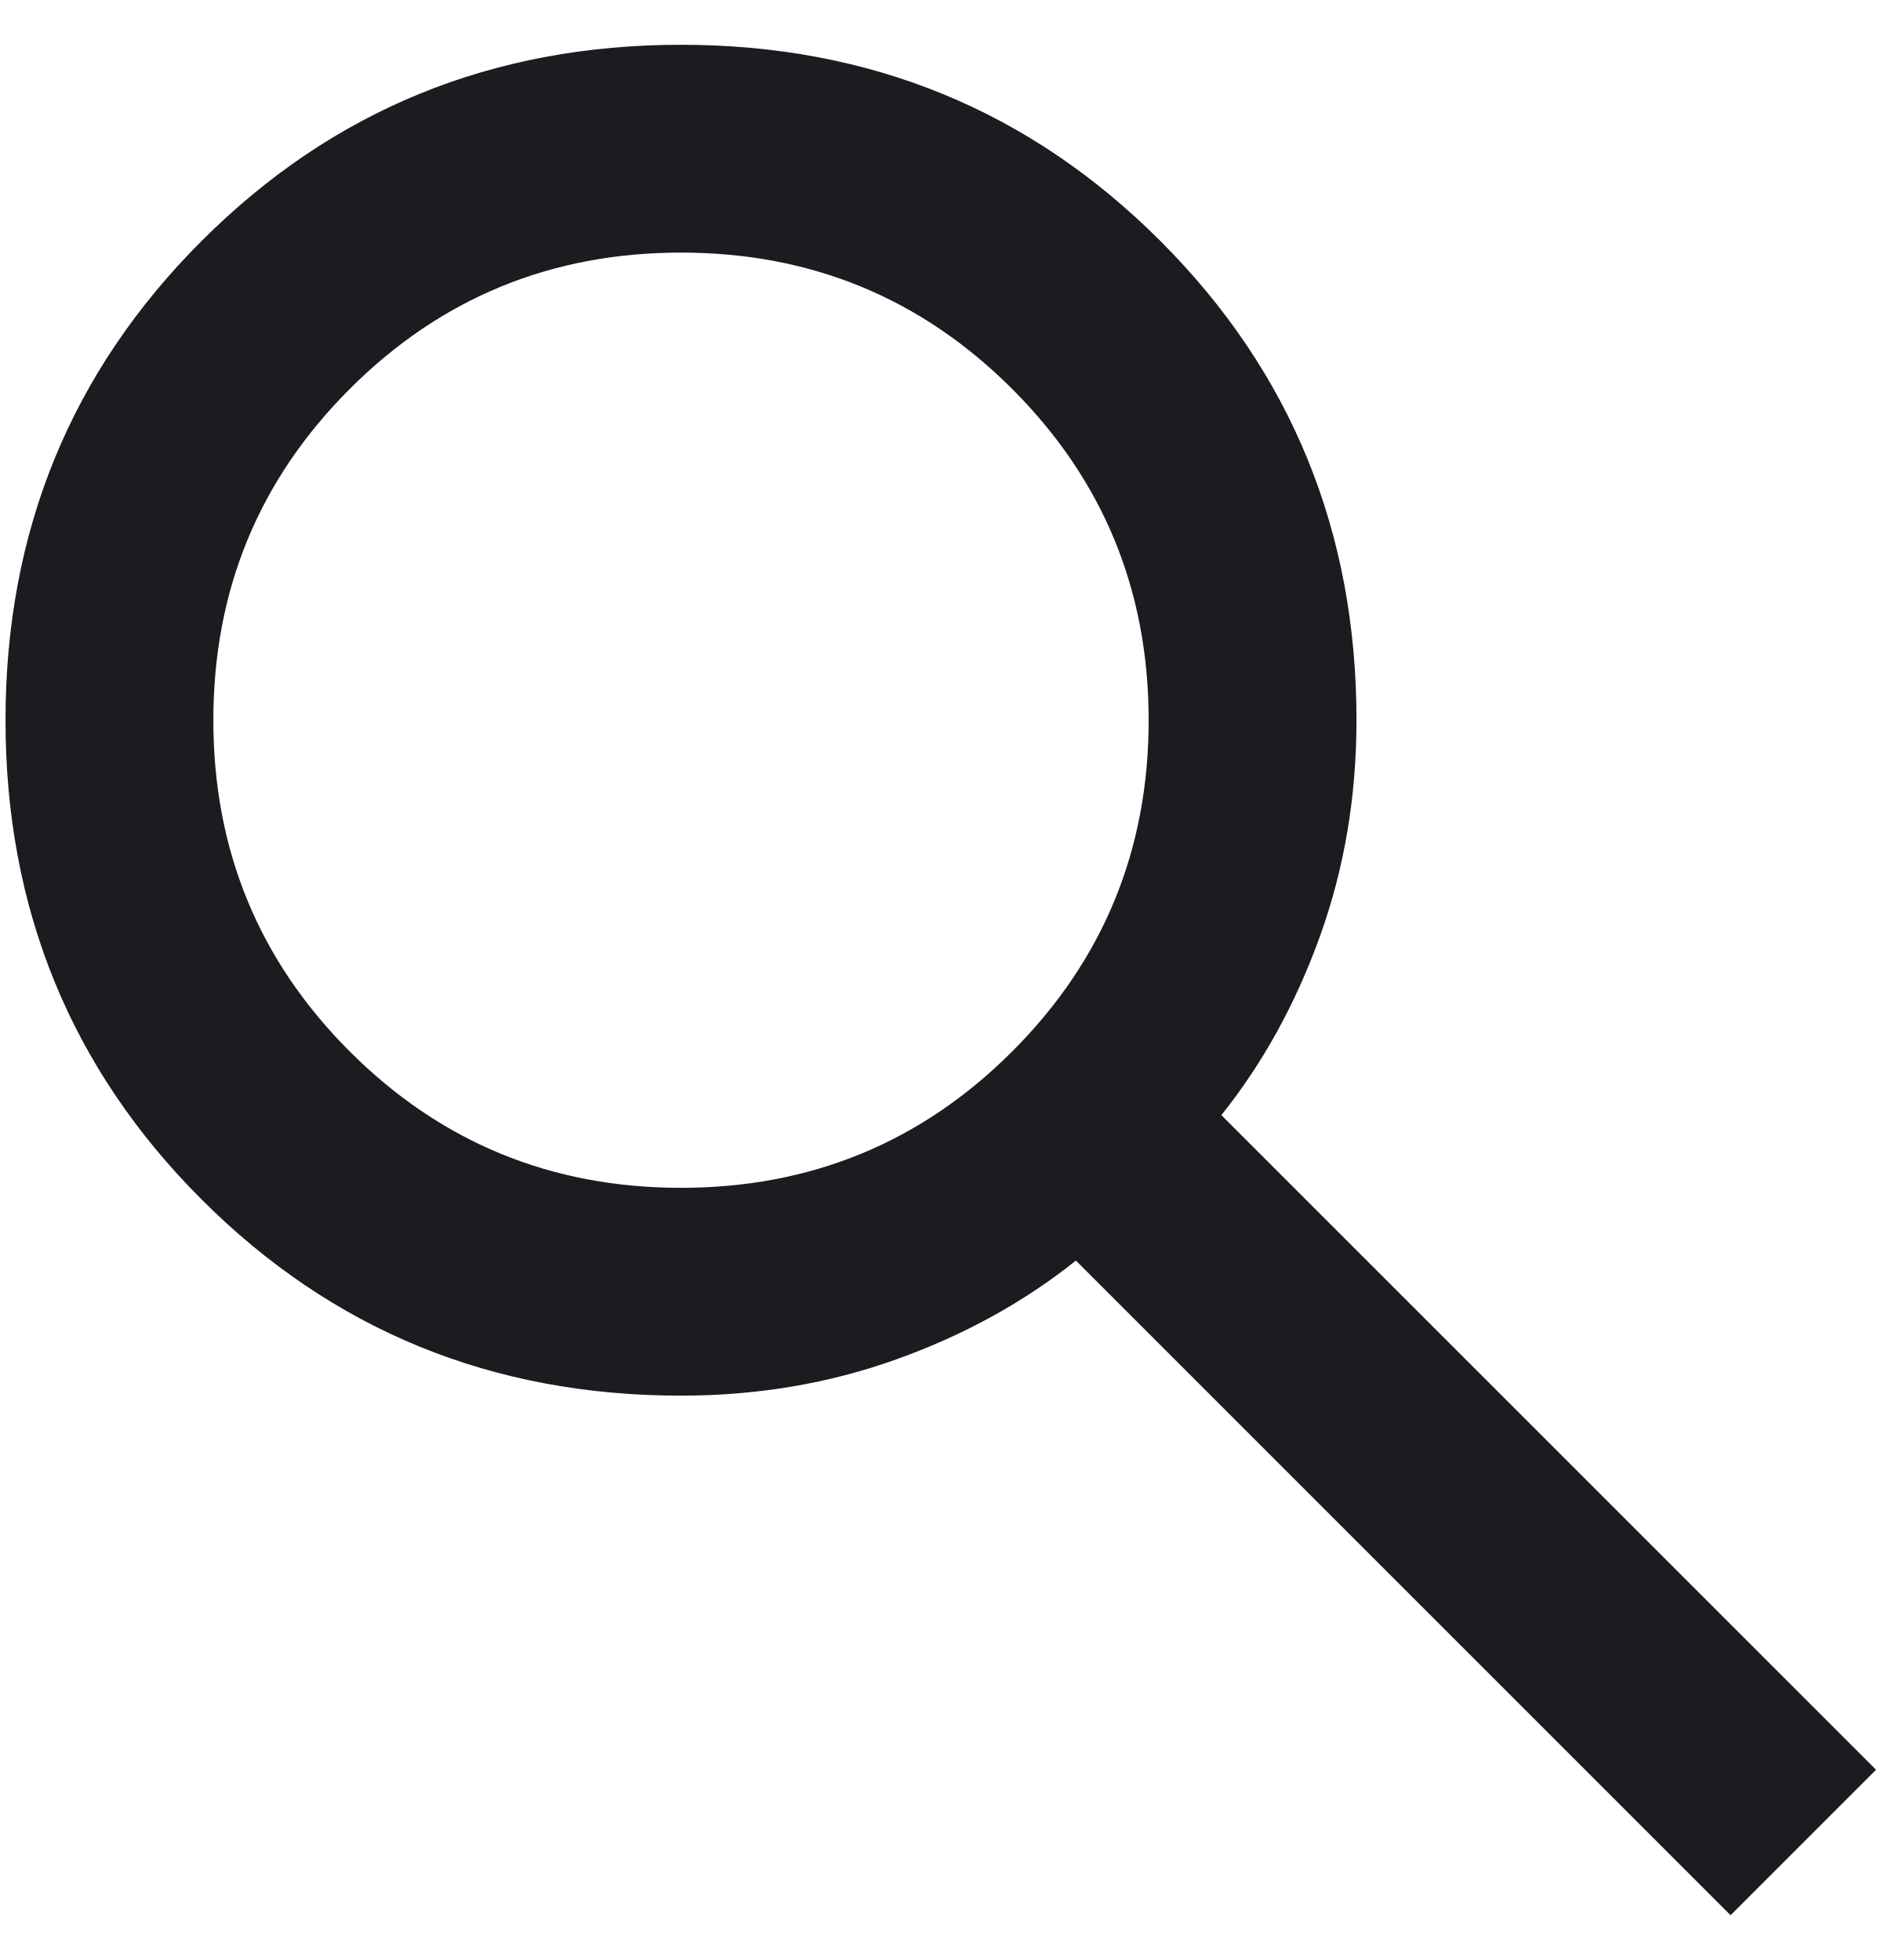
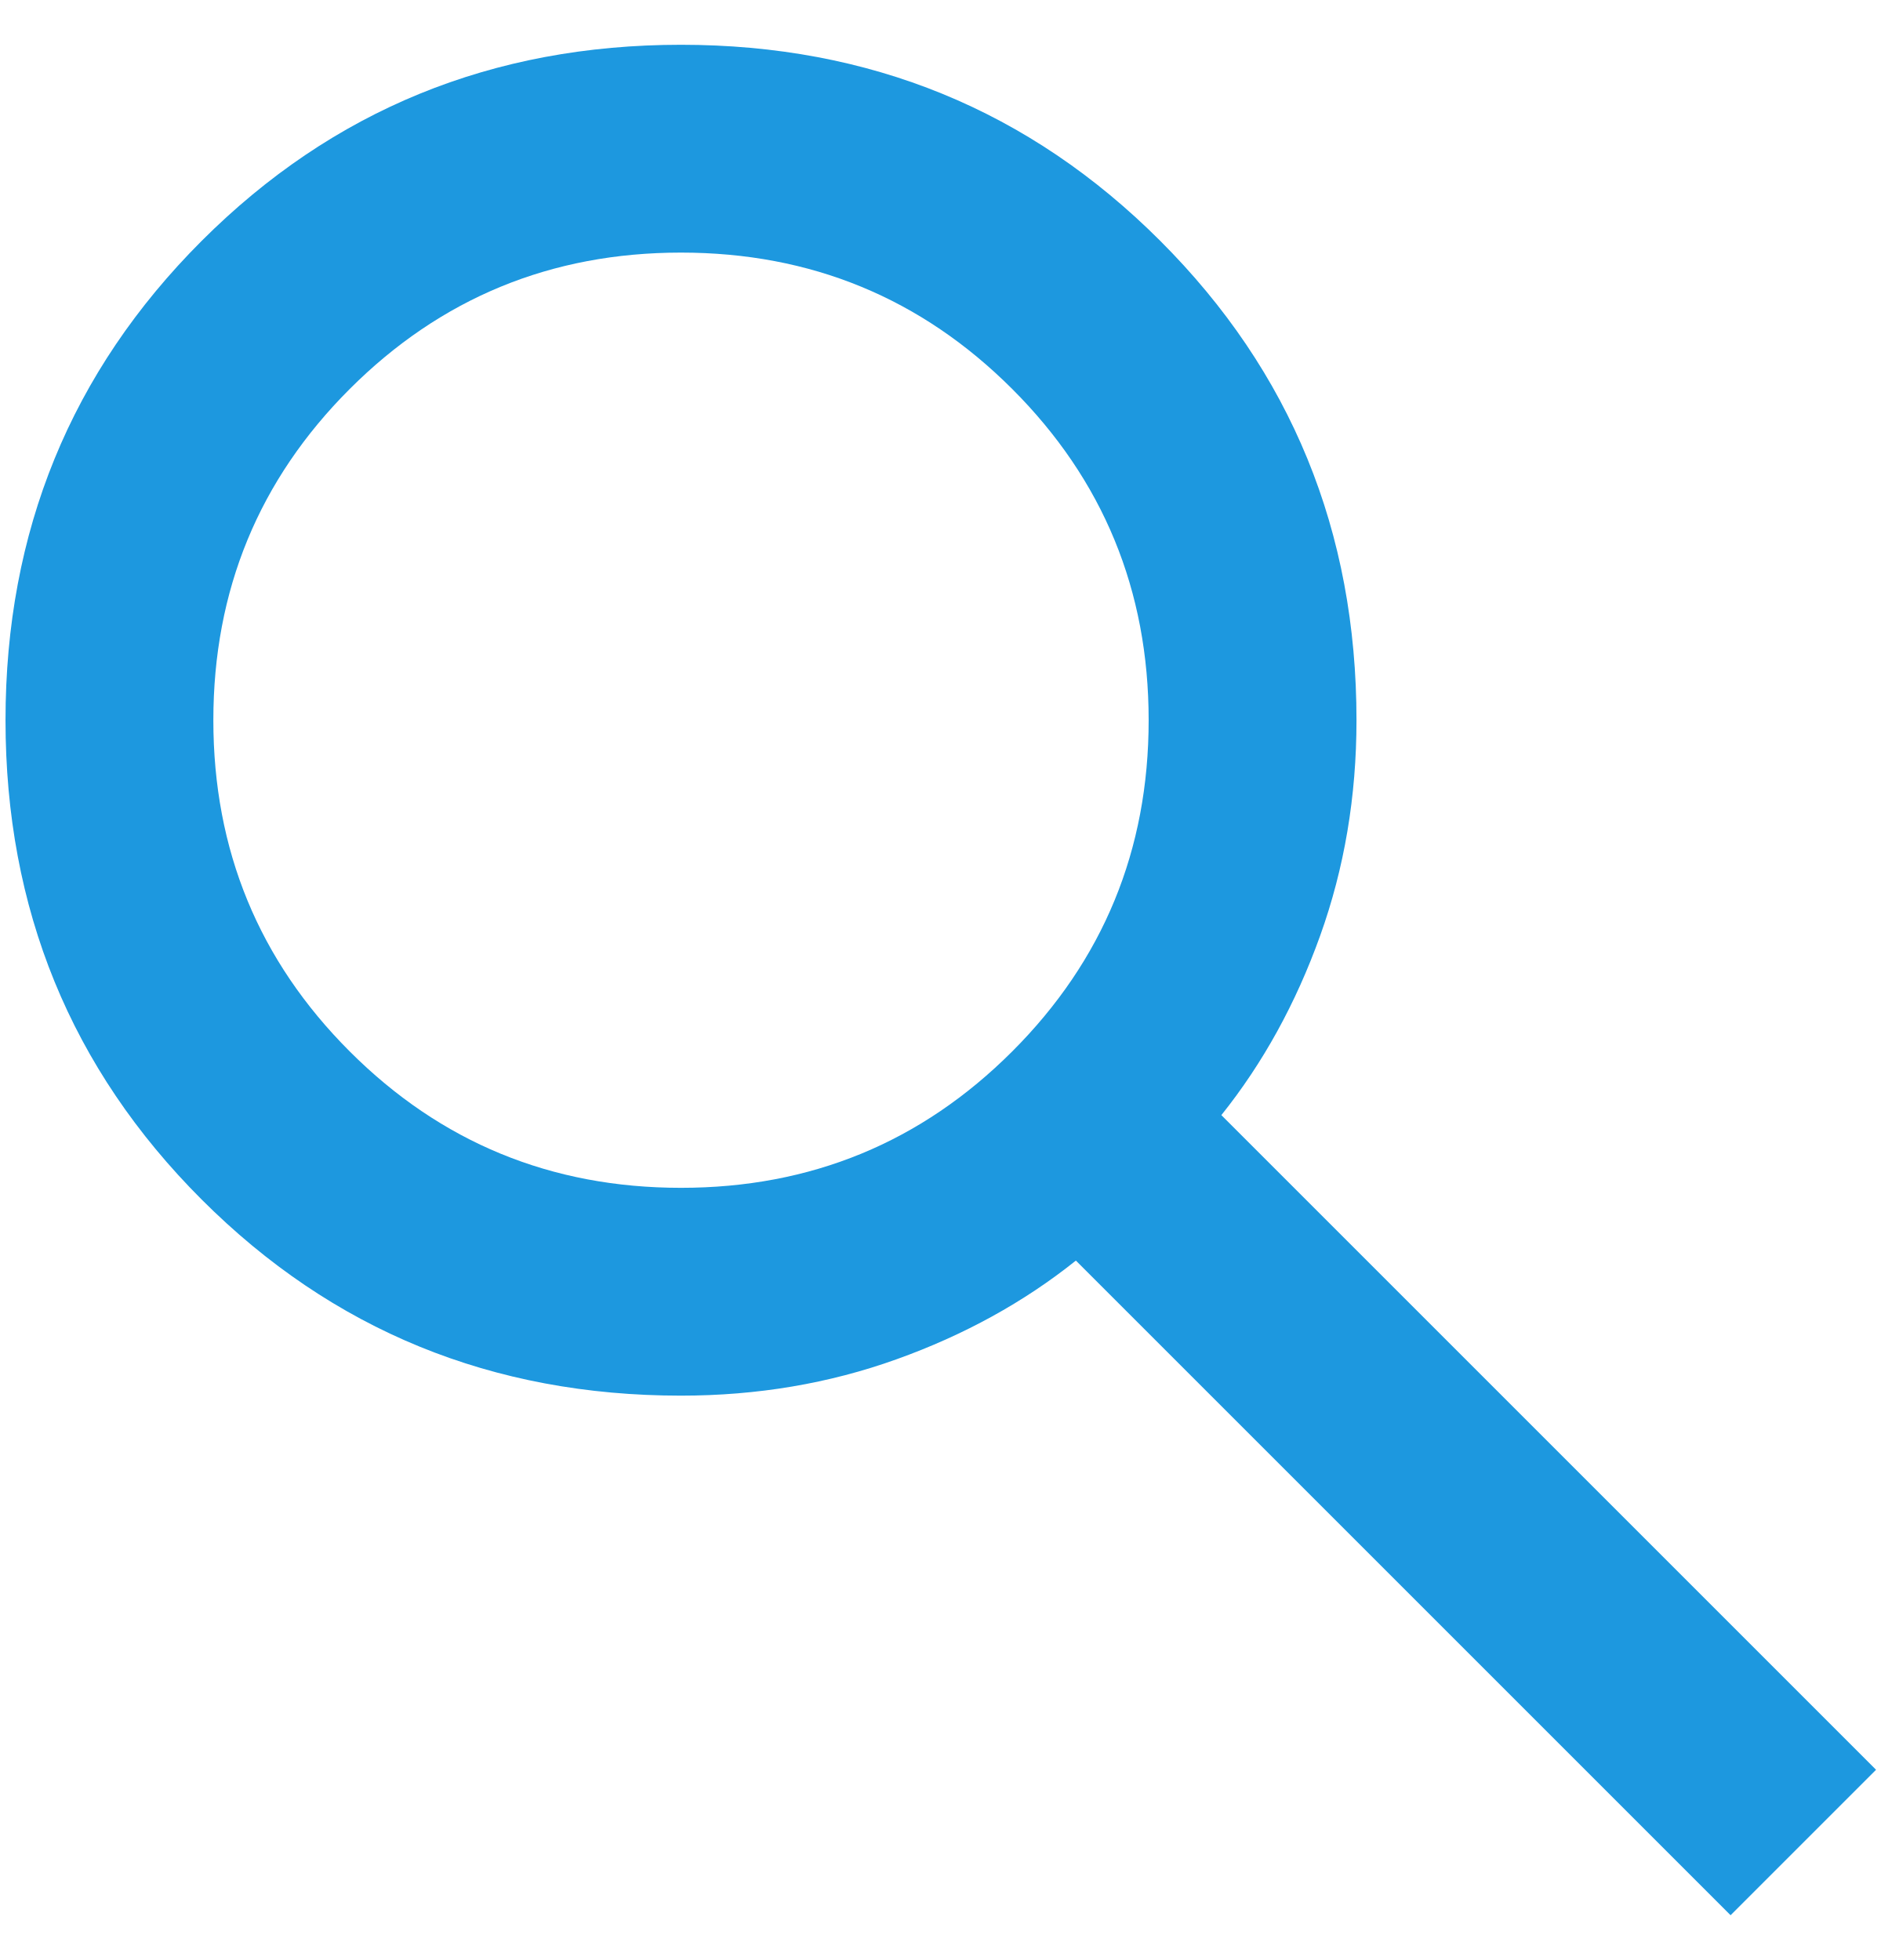
<svg xmlns="http://www.w3.org/2000/svg" width="31" height="32" viewBox="0 0 31 32" fill="none">
-   <path id="search" d="M28.252 31.269L17.564 20.581C16.716 21.259 15.74 21.797 14.637 22.192C13.535 22.588 12.361 22.786 11.117 22.786C8.035 22.786 5.427 21.719 3.292 19.584C1.157 17.449 0.09 14.841 0.09 11.759C0.09 8.677 1.157 6.068 3.292 3.933C5.427 1.799 8.035 0.731 11.117 0.731C14.199 0.731 16.808 1.799 18.942 3.933C21.077 6.068 22.145 8.677 22.145 11.759C22.145 13.003 21.947 14.176 21.551 15.279C21.155 16.382 20.618 17.357 19.939 18.206L30.627 28.894L28.252 31.269ZM11.117 19.393C13.238 19.393 15.04 18.651 16.525 17.166C18.009 15.682 18.752 13.879 18.752 11.759C18.752 9.638 18.009 7.835 16.525 6.351C15.04 4.866 13.238 4.124 11.117 4.124C8.996 4.124 7.194 4.866 5.709 6.351C4.225 7.835 3.483 9.638 3.483 11.759C3.483 13.879 4.225 15.682 5.709 17.166C7.194 18.651 8.996 19.393 11.117 19.393Z" fill="#1C1B1F" />
+   <path id="search" d="M28.252 31.269L17.564 20.581C16.716 21.259 15.74 21.797 14.637 22.192C13.535 22.588 12.361 22.786 11.117 22.786C8.035 22.786 5.427 21.719 3.292 19.584C1.157 17.449 0.09 14.841 0.09 11.759C0.09 8.677 1.157 6.068 3.292 3.933C5.427 1.799 8.035 0.731 11.117 0.731C14.199 0.731 16.808 1.799 18.942 3.933C21.077 6.068 22.145 8.677 22.145 11.759C22.145 13.003 21.947 14.176 21.551 15.279C21.155 16.382 20.618 17.357 19.939 18.206L30.627 28.894L28.252 31.269ZM11.117 19.393C13.238 19.393 15.04 18.651 16.525 17.166C18.009 15.682 18.752 13.879 18.752 11.759C18.752 9.638 18.009 7.835 16.525 6.351C15.04 4.867 13.238 4.124 11.117 4.124C8.996 4.124 7.194 4.867 5.709 6.351C4.225 7.835 3.483 9.638 3.483 11.759C3.483 13.879 4.225 15.682 5.709 17.166C7.194 18.651 8.996 19.393 11.117 19.393Z" fill="#1D98DF" />
</svg>
